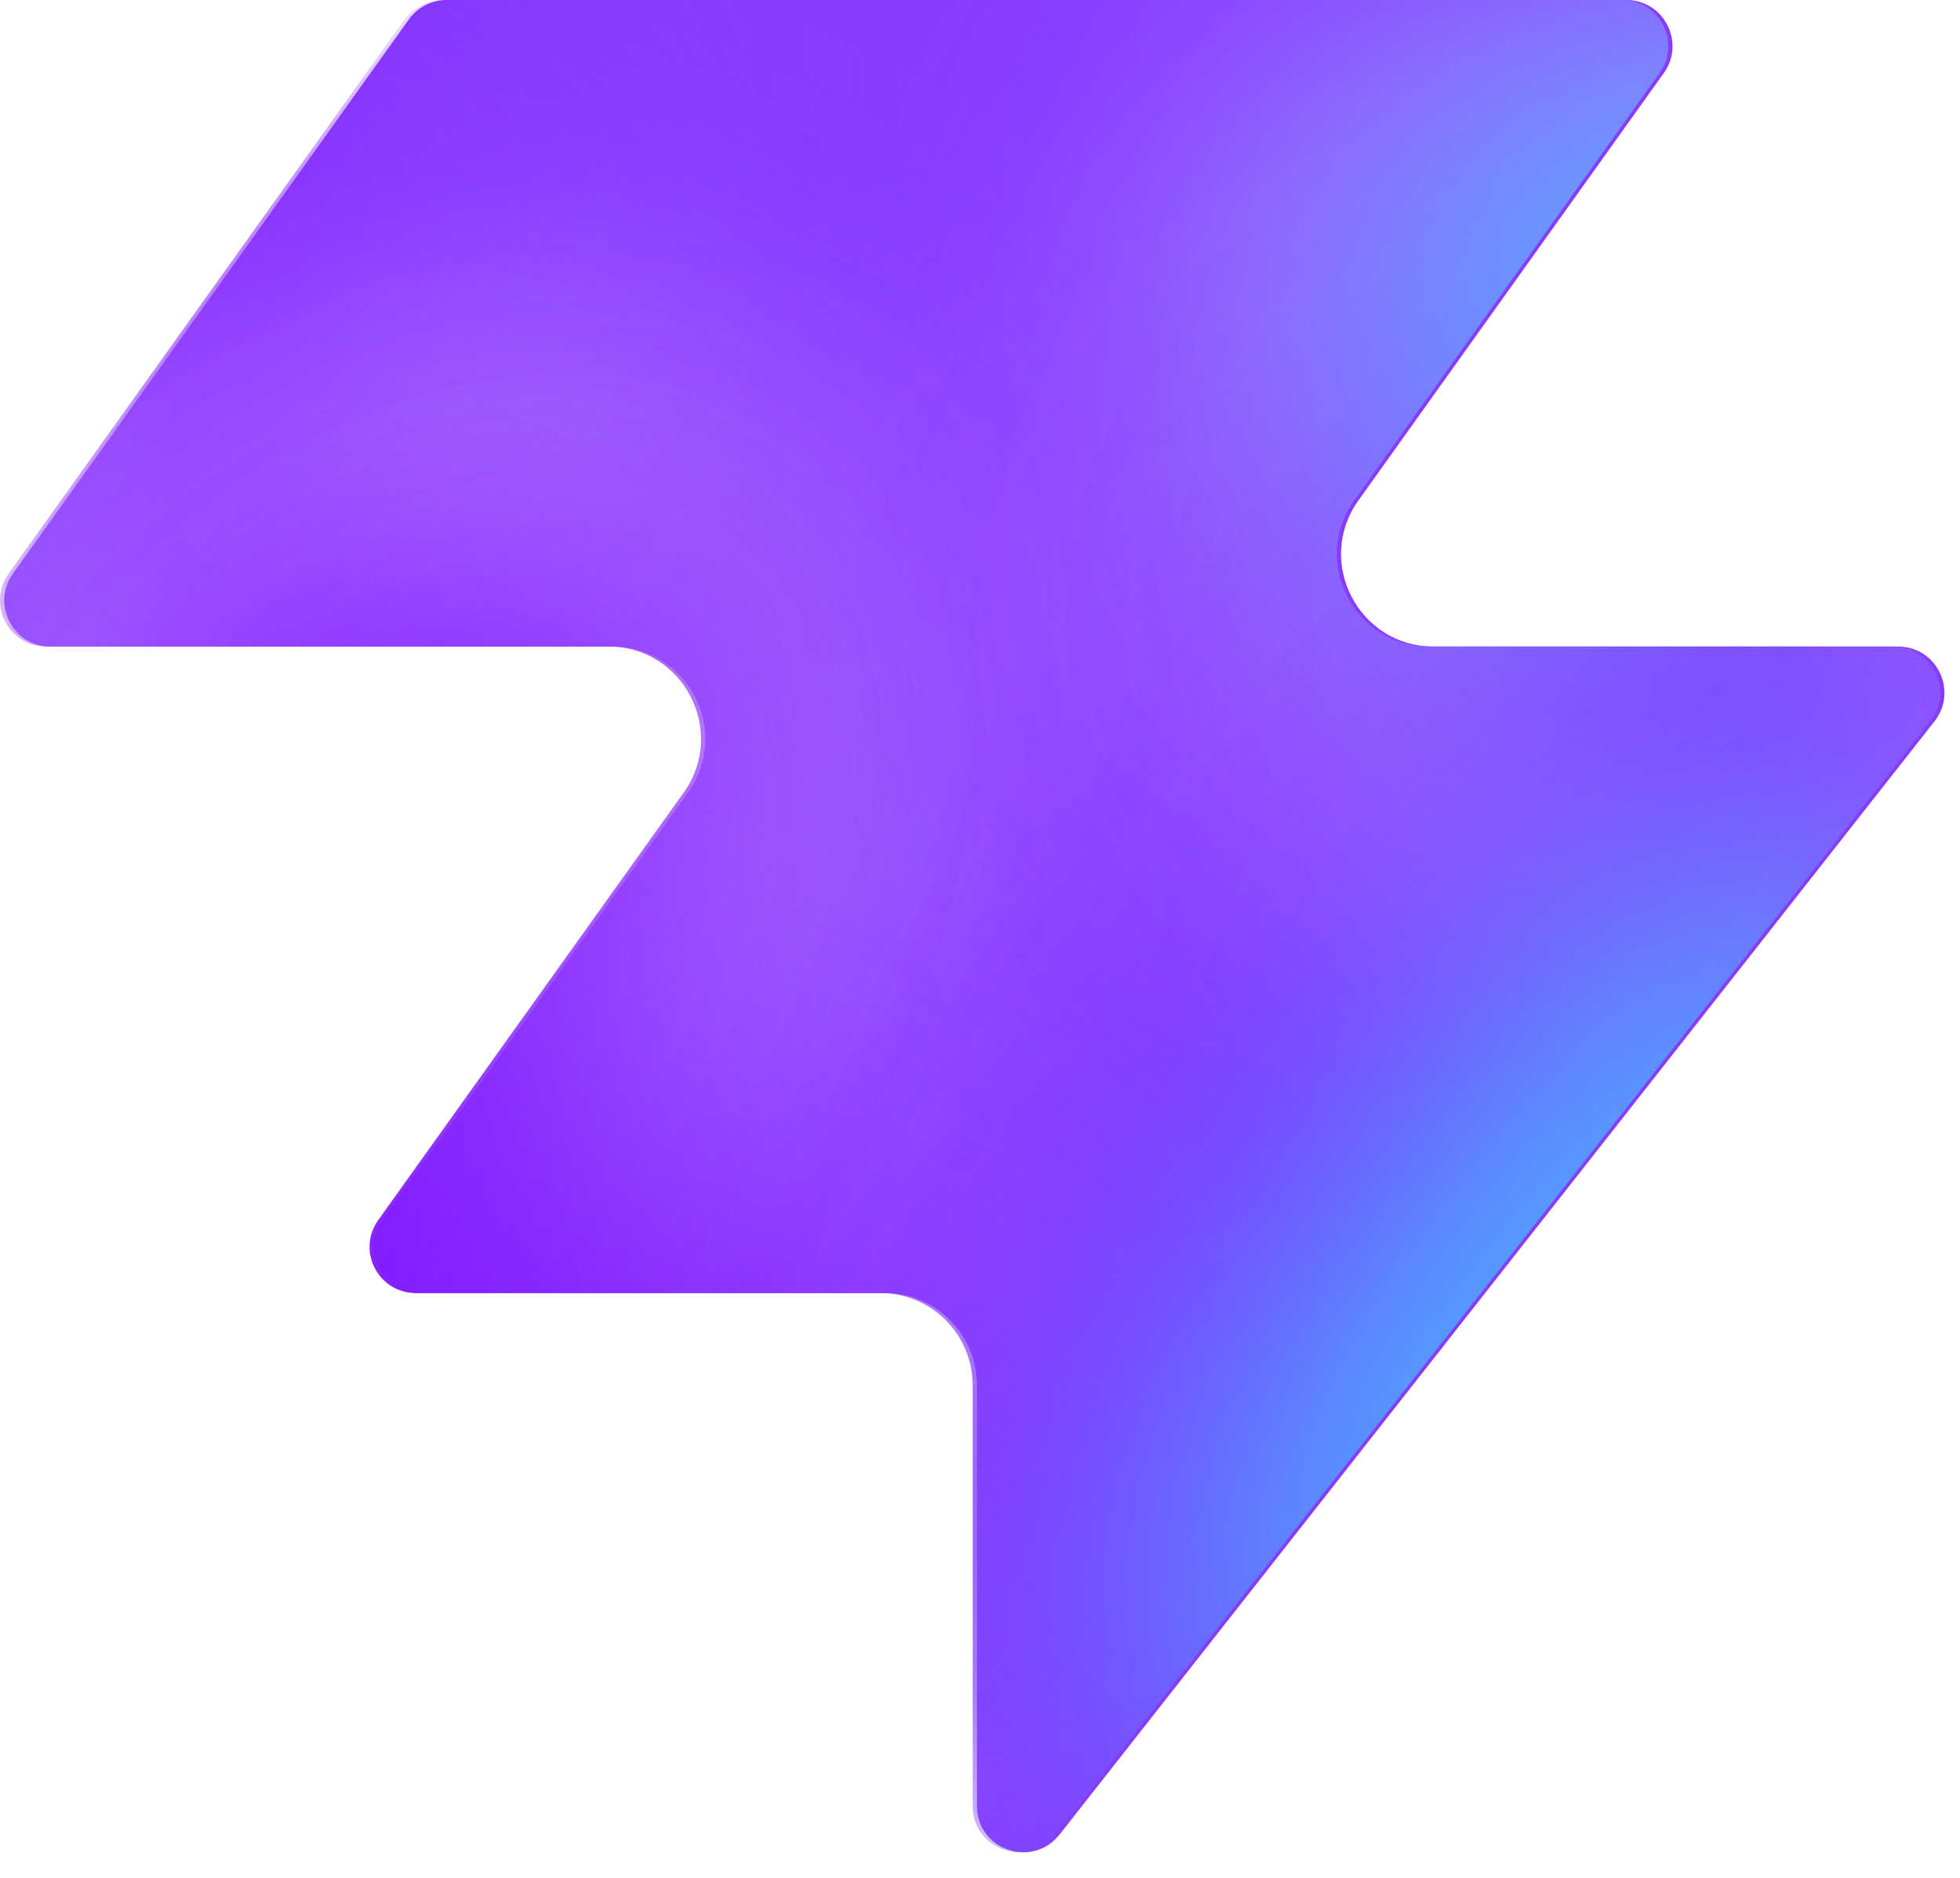
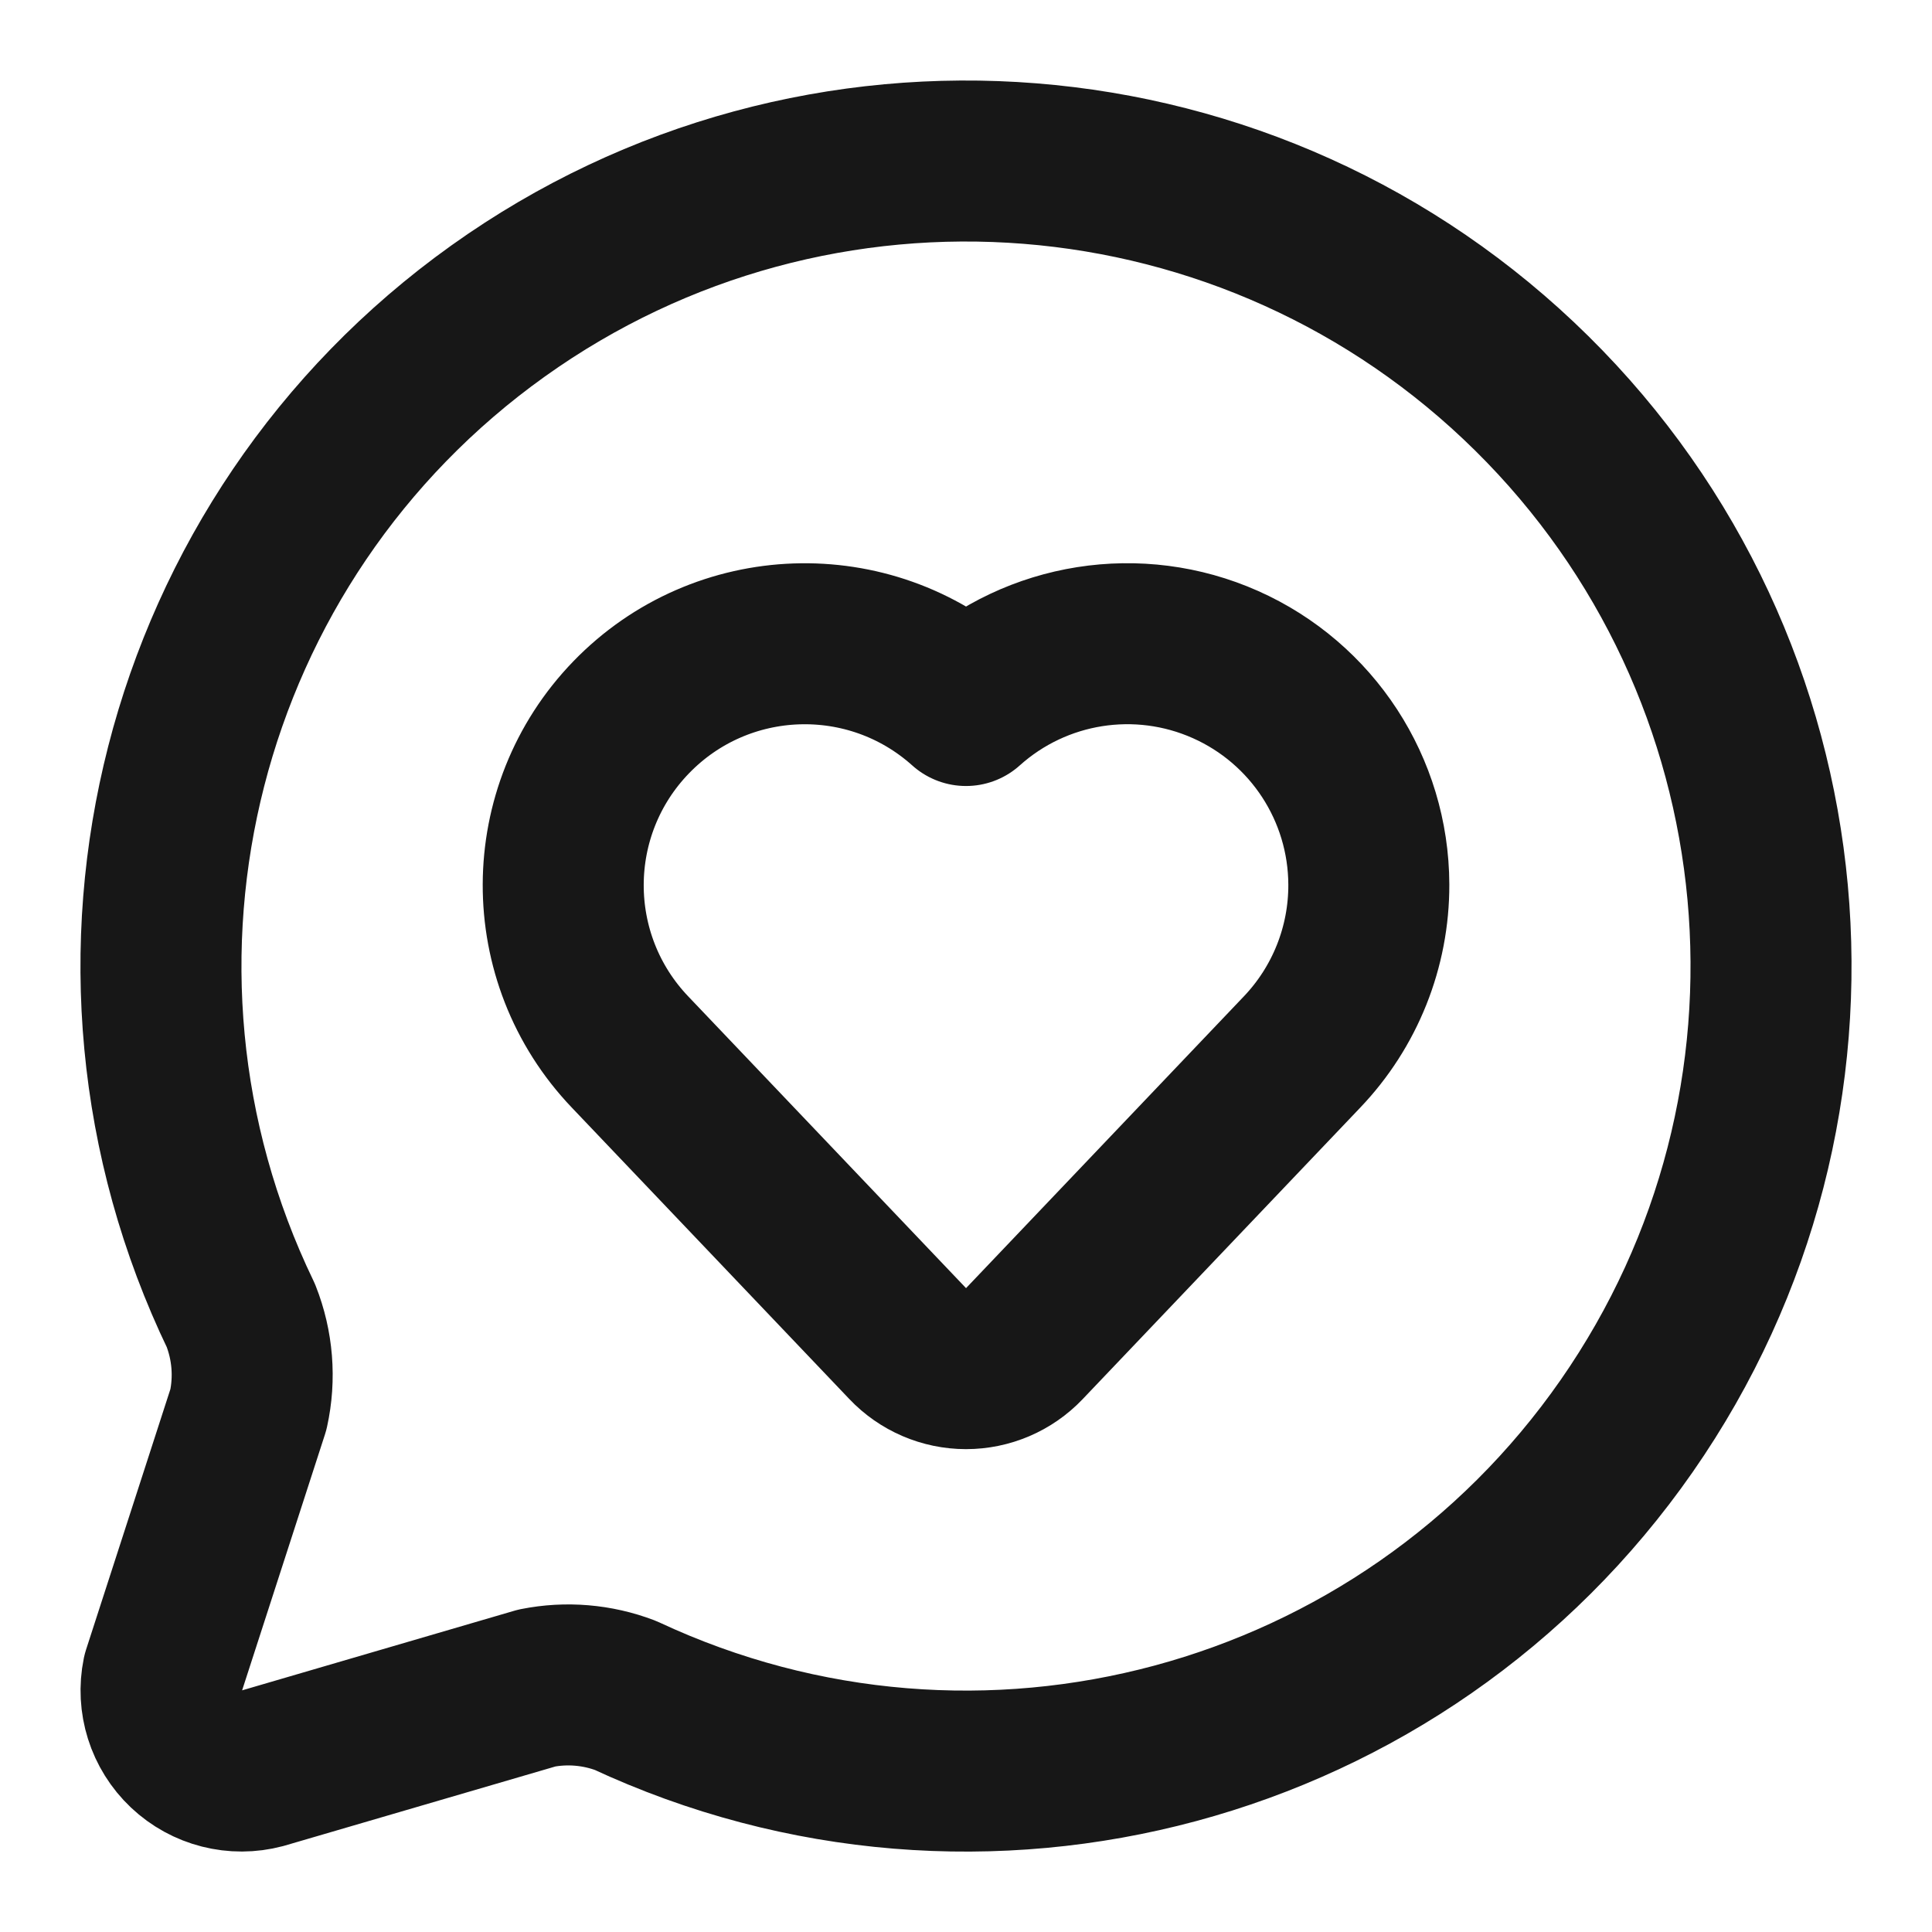
- <svg xmlns="http://www.w3.org/2000/svg" width="48" height="46" fill="none" viewBox="0 0 48 46">
-   <path fill="#863bff" d="M25.946 44.938c-.664.845-2.021.375-2.021-.698V33.937a2.26 2.26 0 0 0-2.262-2.262H10.287c-.92 0-1.456-1.04-.92-1.788l7.48-10.471c1.07-1.497 0-3.578-1.842-3.578H1.237c-.92 0-1.456-1.04-.92-1.788L10.013.474c.214-.297.556-.474.92-.474h28.894c.92 0 1.456 1.04.92 1.788l-7.48 10.471c-1.07 1.498 0 3.579 1.842 3.579h11.377c.943 0 1.473 1.088.89 1.83L25.947 44.94z" style="fill:#863bff;fill:color(display-p3 .525 .23 1);fill-opacity:1" />
-   <mask id="a" width="48" height="46" x="0" y="0" maskUnits="userSpaceOnUse" style="mask-type:alpha">
-     <path fill="#000" d="M25.842 44.938c-.664.844-2.021.375-2.021-.698V33.937a2.26 2.26 0 0 0-2.262-2.262H10.183c-.92 0-1.456-1.04-.92-1.788l7.48-10.471c1.07-1.498 0-3.579-1.842-3.579H1.133c-.92 0-1.456-1.04-.92-1.787L9.91.473c.214-.297.556-.474.92-.474h28.894c.92 0 1.456 1.04.92 1.788l-7.48 10.471c-1.07 1.498 0 3.578 1.842 3.578h11.377c.943 0 1.473 1.088.89 1.832L25.843 44.94z" style="fill:#000;fill-opacity:1" />
-   </mask>
-   <g mask="url(#a)">
-     <g filter="url(#b)">
-       <ellipse cx="5.508" cy="14.704" fill="#ede6ff" rx="5.508" ry="14.704" style="fill:#ede6ff;fill:color(display-p3 .927 .903 1);fill-opacity:1" transform="matrix(.00324 1 1 -.00324 -4.47 31.516)" />
-     </g>
-     <g filter="url(#c)">
-       <ellipse cx="10.399" cy="29.851" fill="#ede6ff" rx="10.399" ry="29.851" style="fill:#ede6ff;fill:color(display-p3 .927 .903 1);fill-opacity:1" transform="matrix(.00324 1 1 -.00324 -39.328 7.883)" />
-     </g>
-     <g filter="url(#d)">
-       <ellipse cx="5.508" cy="30.487" fill="#7e14ff" rx="5.508" ry="30.487" style="fill:#7e14ff;fill:color(display-p3 .492 .077 1);fill-opacity:1" transform="rotate(89.814 -25.913 -14.639)scale(1 -1)" />
-     </g>
-     <g filter="url(#e)">
-       <ellipse cx="5.508" cy="30.599" fill="#7e14ff" rx="5.508" ry="30.599" style="fill:#7e14ff;fill:color(display-p3 .492 .077 1);fill-opacity:1" transform="rotate(89.814 -32.644 -3.334)scale(1 -1)" />
-     </g>
-     <g filter="url(#f)">
-       <ellipse cx="5.508" cy="30.599" fill="#7e14ff" rx="5.508" ry="30.599" style="fill:#7e14ff;fill:color(display-p3 .492 .077 1);fill-opacity:1" transform="matrix(.00324 1 1 -.00324 -34.34 30.47)" />
-     </g>
-     <g filter="url(#g)">
-       <ellipse cx="14.072" cy="22.078" fill="#ede6ff" rx="14.072" ry="22.078" style="fill:#ede6ff;fill:color(display-p3 .927 .903 1);fill-opacity:1" transform="rotate(93.35 24.506 48.493)scale(-1 1)" />
-     </g>
-     <g filter="url(#h)">
-       <ellipse cx="3.47" cy="21.501" fill="#7e14ff" rx="3.47" ry="21.501" style="fill:#7e14ff;fill:color(display-p3 .492 .077 1);fill-opacity:1" transform="rotate(89.009 28.708 47.59)scale(-1 1)" />
-     </g>
-     <g filter="url(#i)">
-       <ellipse cx="3.47" cy="21.501" fill="#7e14ff" rx="3.47" ry="21.501" style="fill:#7e14ff;fill:color(display-p3 .492 .077 1);fill-opacity:1" transform="rotate(89.009 28.708 47.59)scale(-1 1)" />
-     </g>
-     <g filter="url(#j)">
-       <ellipse cx=".387" cy="8.972" fill="#7e14ff" rx="4.407" ry="29.108" style="fill:#7e14ff;fill:color(display-p3 .492 .077 1);fill-opacity:1" transform="rotate(39.51 .387 8.972)" />
-     </g>
-     <g filter="url(#k)">
-       <ellipse cx="47.523" cy="-6.092" fill="#7e14ff" rx="4.407" ry="29.108" style="fill:#7e14ff;fill:color(display-p3 .492 .077 1);fill-opacity:1" transform="rotate(37.892 47.523 -6.092)" />
-     </g>
-     <g filter="url(#l)">
-       <ellipse cx="41.412" cy="6.333" fill="#47bfff" rx="5.971" ry="9.665" style="fill:#47bfff;fill:color(display-p3 .28 .748 1);fill-opacity:1" transform="rotate(37.892 41.412 6.333)" />
-     </g>
-     <g filter="url(#m)">
-       <ellipse cx="-1.879" cy="38.332" fill="#7e14ff" rx="4.407" ry="29.108" style="fill:#7e14ff;fill:color(display-p3 .492 .077 1);fill-opacity:1" transform="rotate(37.892 -1.88 38.332)" />
-     </g>
-     <g filter="url(#n)">
-       <ellipse cx="-1.879" cy="38.332" fill="#7e14ff" rx="4.407" ry="29.108" style="fill:#7e14ff;fill:color(display-p3 .492 .077 1);fill-opacity:1" transform="rotate(37.892 -1.88 38.332)" />
-     </g>
-     <g filter="url(#o)">
-       <ellipse cx="35.651" cy="29.907" fill="#7e14ff" rx="4.407" ry="29.108" style="fill:#7e14ff;fill:color(display-p3 .492 .077 1);fill-opacity:1" transform="rotate(37.892 35.651 29.907)" />
-     </g>
-     <g filter="url(#p)">
-       <ellipse cx="38.418" cy="32.4" fill="#47bfff" rx="5.971" ry="15.297" style="fill:#47bfff;fill:color(display-p3 .28 .748 1);fill-opacity:1" transform="rotate(37.892 38.418 32.4)" />
-     </g>
-   </g>
-   <defs>
-     <filter id="b" width="60.045" height="41.654" x="-19.77" y="16.149" color-interpolation-filters="sRGB" filterUnits="userSpaceOnUse">
-       <feFlood flood-opacity="0" result="BackgroundImageFix" />
-       <feBlend in="SourceGraphic" in2="BackgroundImageFix" result="shape" />
-       <feGaussianBlur result="effect1_foregroundBlur_2002_17158" stdDeviation="7.659" />
-     </filter>
-     <filter id="c" width="90.34" height="51.437" x="-54.613" y="-7.533" color-interpolation-filters="sRGB" filterUnits="userSpaceOnUse">
-       <feFlood flood-opacity="0" result="BackgroundImageFix" />
-       <feBlend in="SourceGraphic" in2="BackgroundImageFix" result="shape" />
-       <feGaussianBlur result="effect1_foregroundBlur_2002_17158" stdDeviation="7.659" />
-     </filter>
-     <filter id="d" width="79.355" height="29.4" x="-49.64" y="2.03" color-interpolation-filters="sRGB" filterUnits="userSpaceOnUse">
-       <feFlood flood-opacity="0" result="BackgroundImageFix" />
-       <feBlend in="SourceGraphic" in2="BackgroundImageFix" result="shape" />
-       <feGaussianBlur result="effect1_foregroundBlur_2002_17158" stdDeviation="4.596" />
-     </filter>
-     <filter id="e" width="79.579" height="29.4" x="-45.045" y="20.029" color-interpolation-filters="sRGB" filterUnits="userSpaceOnUse">
-       <feFlood flood-opacity="0" result="BackgroundImageFix" />
-       <feBlend in="SourceGraphic" in2="BackgroundImageFix" result="shape" />
-       <feGaussianBlur result="effect1_foregroundBlur_2002_17158" stdDeviation="4.596" />
-     </filter>
-     <filter id="f" width="79.579" height="29.4" x="-43.513" y="21.178" color-interpolation-filters="sRGB" filterUnits="userSpaceOnUse">
-       <feFlood flood-opacity="0" result="BackgroundImageFix" />
-       <feBlend in="SourceGraphic" in2="BackgroundImageFix" result="shape" />
-       <feGaussianBlur result="effect1_foregroundBlur_2002_17158" stdDeviation="4.596" />
-     </filter>
-     <filter id="g" width="74.749" height="58.852" x="15.756" y="-17.901" color-interpolation-filters="sRGB" filterUnits="userSpaceOnUse">
-       <feFlood flood-opacity="0" result="BackgroundImageFix" />
-       <feBlend in="SourceGraphic" in2="BackgroundImageFix" result="shape" />
-       <feGaussianBlur result="effect1_foregroundBlur_2002_17158" stdDeviation="7.659" />
-     </filter>
-     <filter id="h" width="61.377" height="25.362" x="23.548" y="2.284" color-interpolation-filters="sRGB" filterUnits="userSpaceOnUse">
-       <feFlood flood-opacity="0" result="BackgroundImageFix" />
-       <feBlend in="SourceGraphic" in2="BackgroundImageFix" result="shape" />
-       <feGaussianBlur result="effect1_foregroundBlur_2002_17158" stdDeviation="4.596" />
-     </filter>
-     <filter id="i" width="61.377" height="25.362" x="23.548" y="2.284" color-interpolation-filters="sRGB" filterUnits="userSpaceOnUse">
-       <feFlood flood-opacity="0" result="BackgroundImageFix" />
-       <feBlend in="SourceGraphic" in2="BackgroundImageFix" result="shape" />
-       <feGaussianBlur result="effect1_foregroundBlur_2002_17158" stdDeviation="4.596" />
-     </filter>
-     <filter id="j" width="56.045" height="63.649" x="-27.636" y="-22.853" color-interpolation-filters="sRGB" filterUnits="userSpaceOnUse">
-       <feFlood flood-opacity="0" result="BackgroundImageFix" />
-       <feBlend in="SourceGraphic" in2="BackgroundImageFix" result="shape" />
-       <feGaussianBlur result="effect1_foregroundBlur_2002_17158" stdDeviation="4.596" />
-     </filter>
-     <filter id="k" width="54.814" height="64.646" x="20.116" y="-38.415" color-interpolation-filters="sRGB" filterUnits="userSpaceOnUse">
-       <feFlood flood-opacity="0" result="BackgroundImageFix" />
-       <feBlend in="SourceGraphic" in2="BackgroundImageFix" result="shape" />
-       <feGaussianBlur result="effect1_foregroundBlur_2002_17158" stdDeviation="4.596" />
-     </filter>
-     <filter id="l" width="33.541" height="35.313" x="24.641" y="-11.323" color-interpolation-filters="sRGB" filterUnits="userSpaceOnUse">
-       <feFlood flood-opacity="0" result="BackgroundImageFix" />
-       <feBlend in="SourceGraphic" in2="BackgroundImageFix" result="shape" />
-       <feGaussianBlur result="effect1_foregroundBlur_2002_17158" stdDeviation="4.596" />
-     </filter>
-     <filter id="m" width="54.814" height="64.646" x="-29.286" y="6.009" color-interpolation-filters="sRGB" filterUnits="userSpaceOnUse">
-       <feFlood flood-opacity="0" result="BackgroundImageFix" />
-       <feBlend in="SourceGraphic" in2="BackgroundImageFix" result="shape" />
-       <feGaussianBlur result="effect1_foregroundBlur_2002_17158" stdDeviation="4.596" />
-     </filter>
-     <filter id="n" width="54.814" height="64.646" x="-29.286" y="6.009" color-interpolation-filters="sRGB" filterUnits="userSpaceOnUse">
-       <feFlood flood-opacity="0" result="BackgroundImageFix" />
-       <feBlend in="SourceGraphic" in2="BackgroundImageFix" result="shape" />
-       <feGaussianBlur result="effect1_foregroundBlur_2002_17158" stdDeviation="4.596" />
-     </filter>
-     <filter id="o" width="54.814" height="64.646" x="8.244" y="-2.416" color-interpolation-filters="sRGB" filterUnits="userSpaceOnUse">
-       <feFlood flood-opacity="0" result="BackgroundImageFix" />
-       <feBlend in="SourceGraphic" in2="BackgroundImageFix" result="shape" />
-       <feGaussianBlur result="effect1_foregroundBlur_2002_17158" stdDeviation="4.596" />
-     </filter>
-     <filter id="p" width="39.409" height="43.623" x="18.713" y="10.588" color-interpolation-filters="sRGB" filterUnits="userSpaceOnUse">
-       <feFlood flood-opacity="0" result="BackgroundImageFix" />
-       <feBlend in="SourceGraphic" in2="BackgroundImageFix" result="shape" />
-       <feGaussianBlur result="effect1_foregroundBlur_2002_17158" stdDeviation="4.596" />
-     </filter>
-   </defs>
+ <svg xmlns="http://www.w3.org/2000/svg" viewBox="0 0 24 24" fill="none" stroke="#171717" stroke-width="2" stroke-linecap="round" stroke-linejoin="round">
+   <style>
+     @media (prefers-color-scheme: dark) {
+       svg { stroke: #fafafa; }
+     }
+   </style>
+   <path d="M2.992 16.342a2 2 0 0 1 .094 1.167l-1.065 3.29a1 1 0 0 0 1.236 1.168l3.413-.998a2 2 0 0 1 1.099.092 10 10 0 1 0-4.777-4.719" />
+   <path d="M7.828 13.07A3 3 0 0 1 12 8.764a3 3 0 0 1 5.004 2.224 3 3 0 0 1-.832 2.083l-3.447 3.62a1 1 0 0 1-1.45-.001z" />
</svg>
